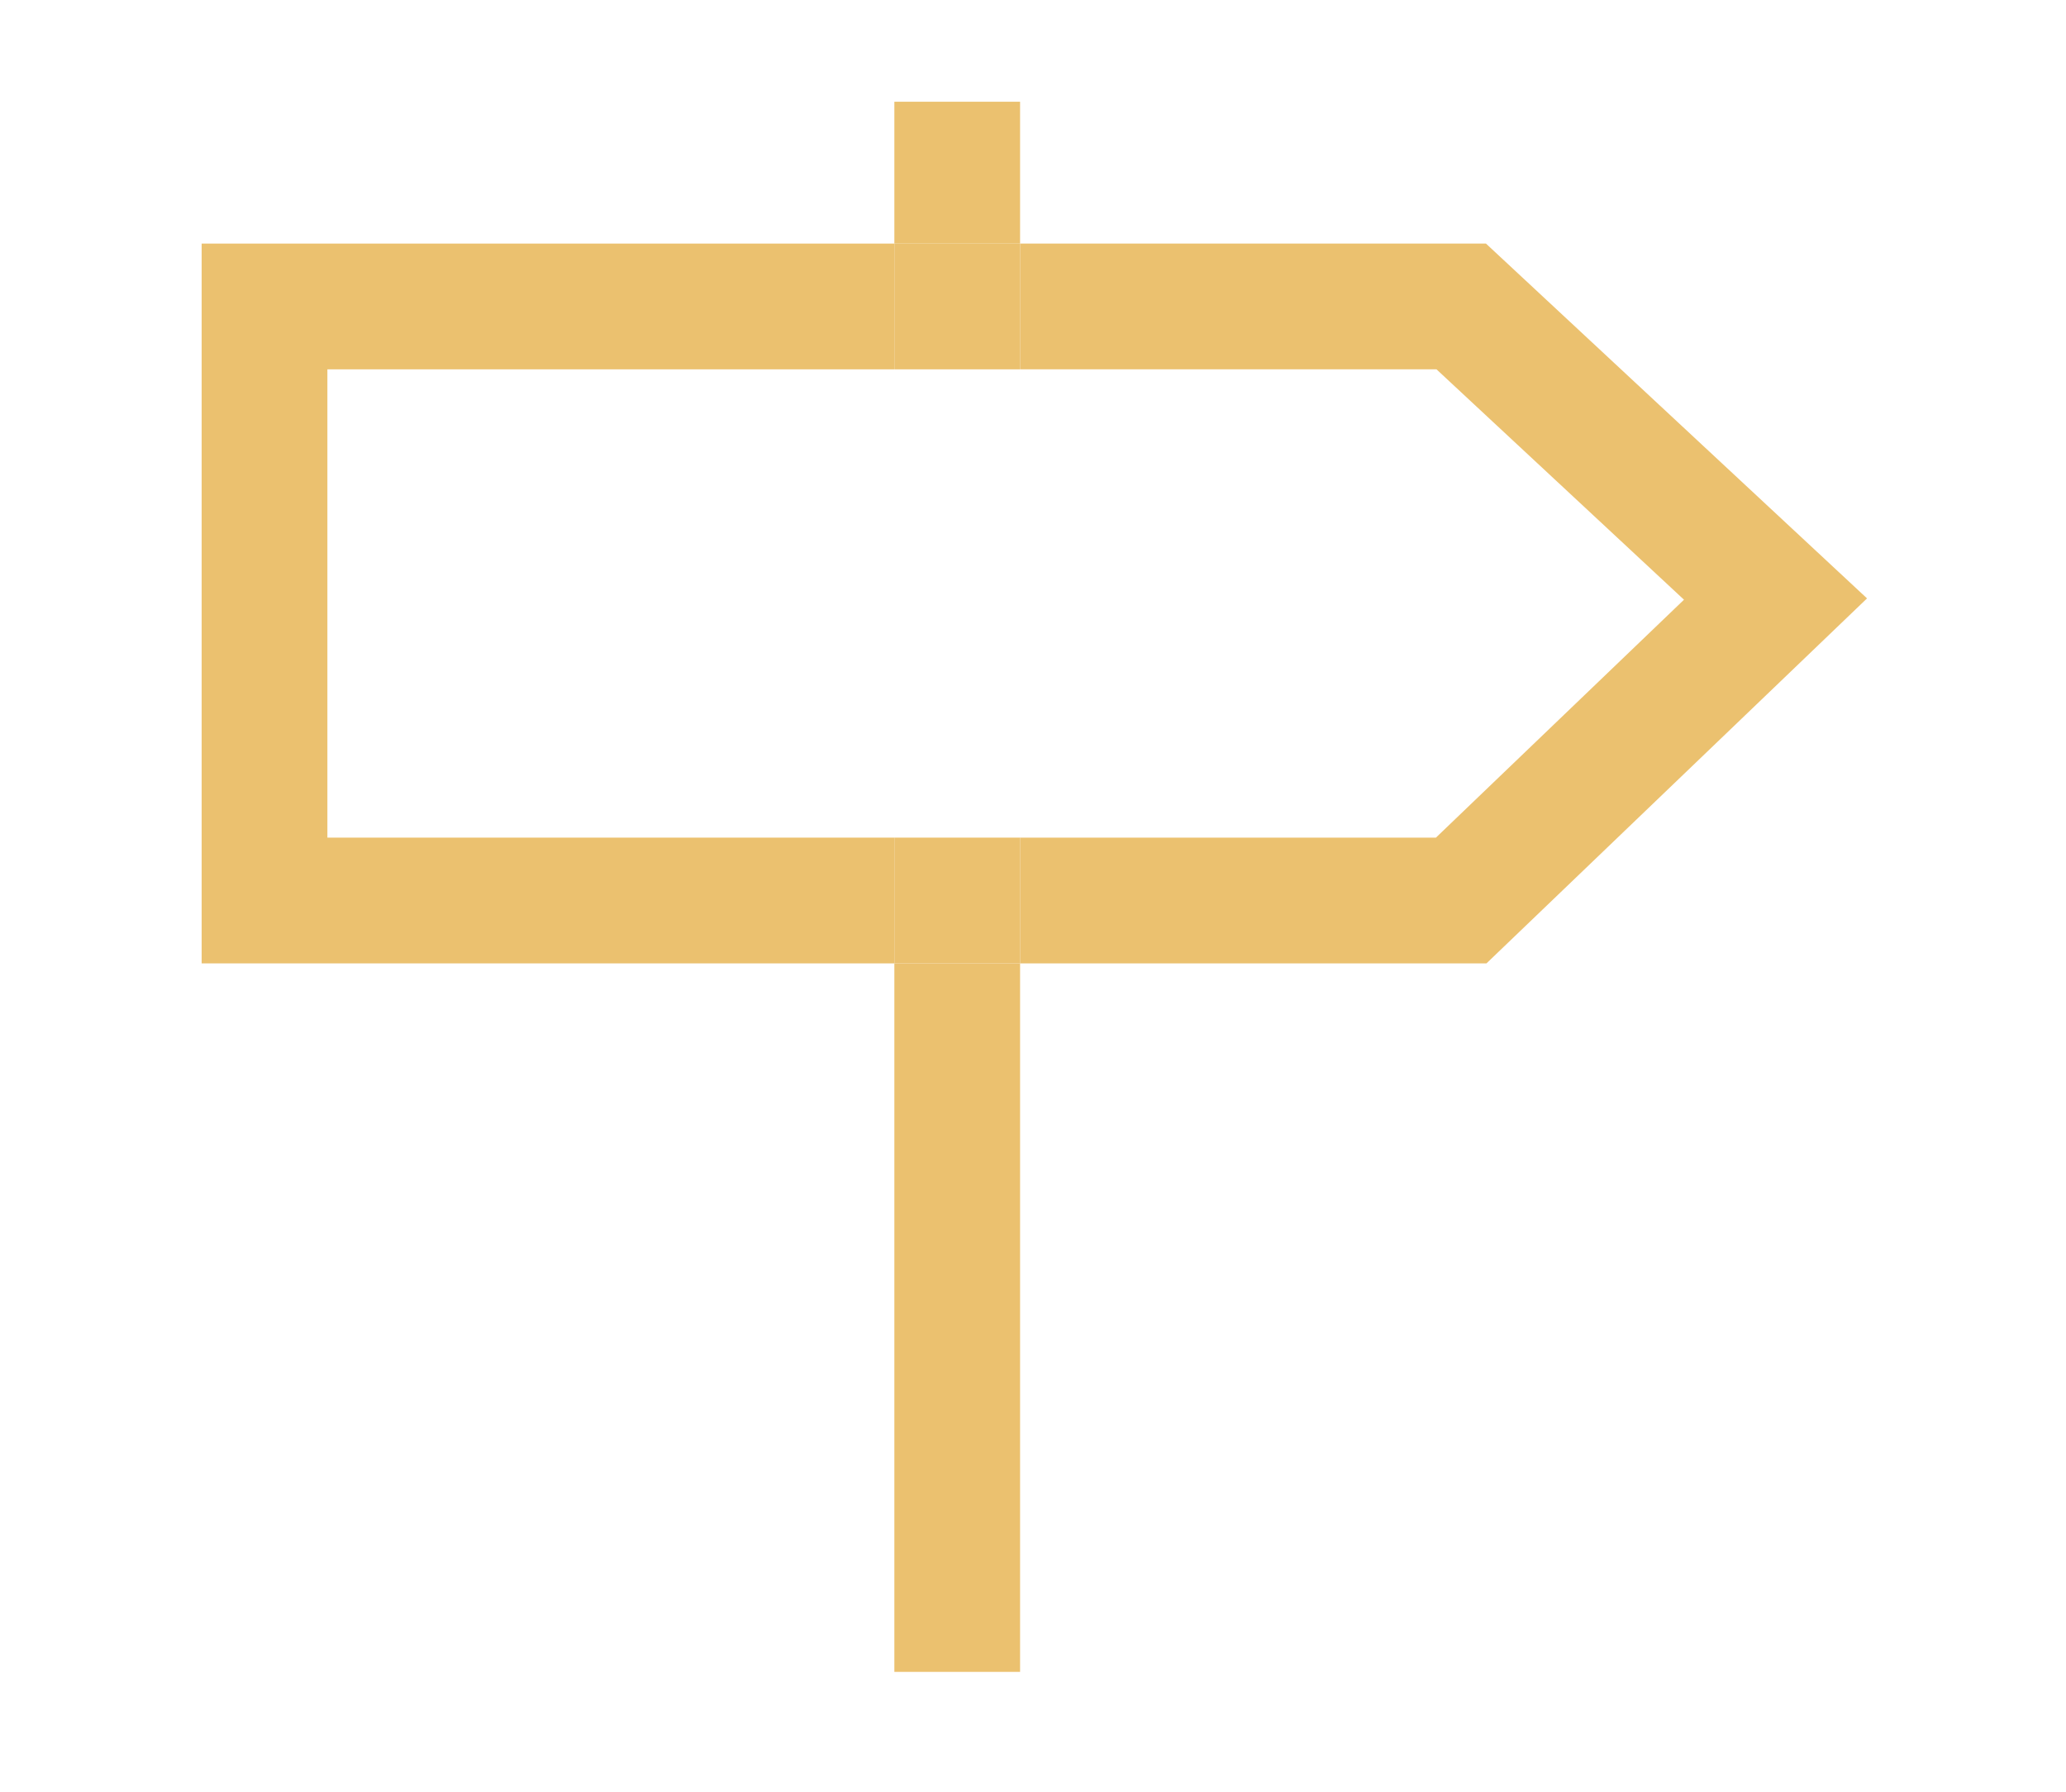
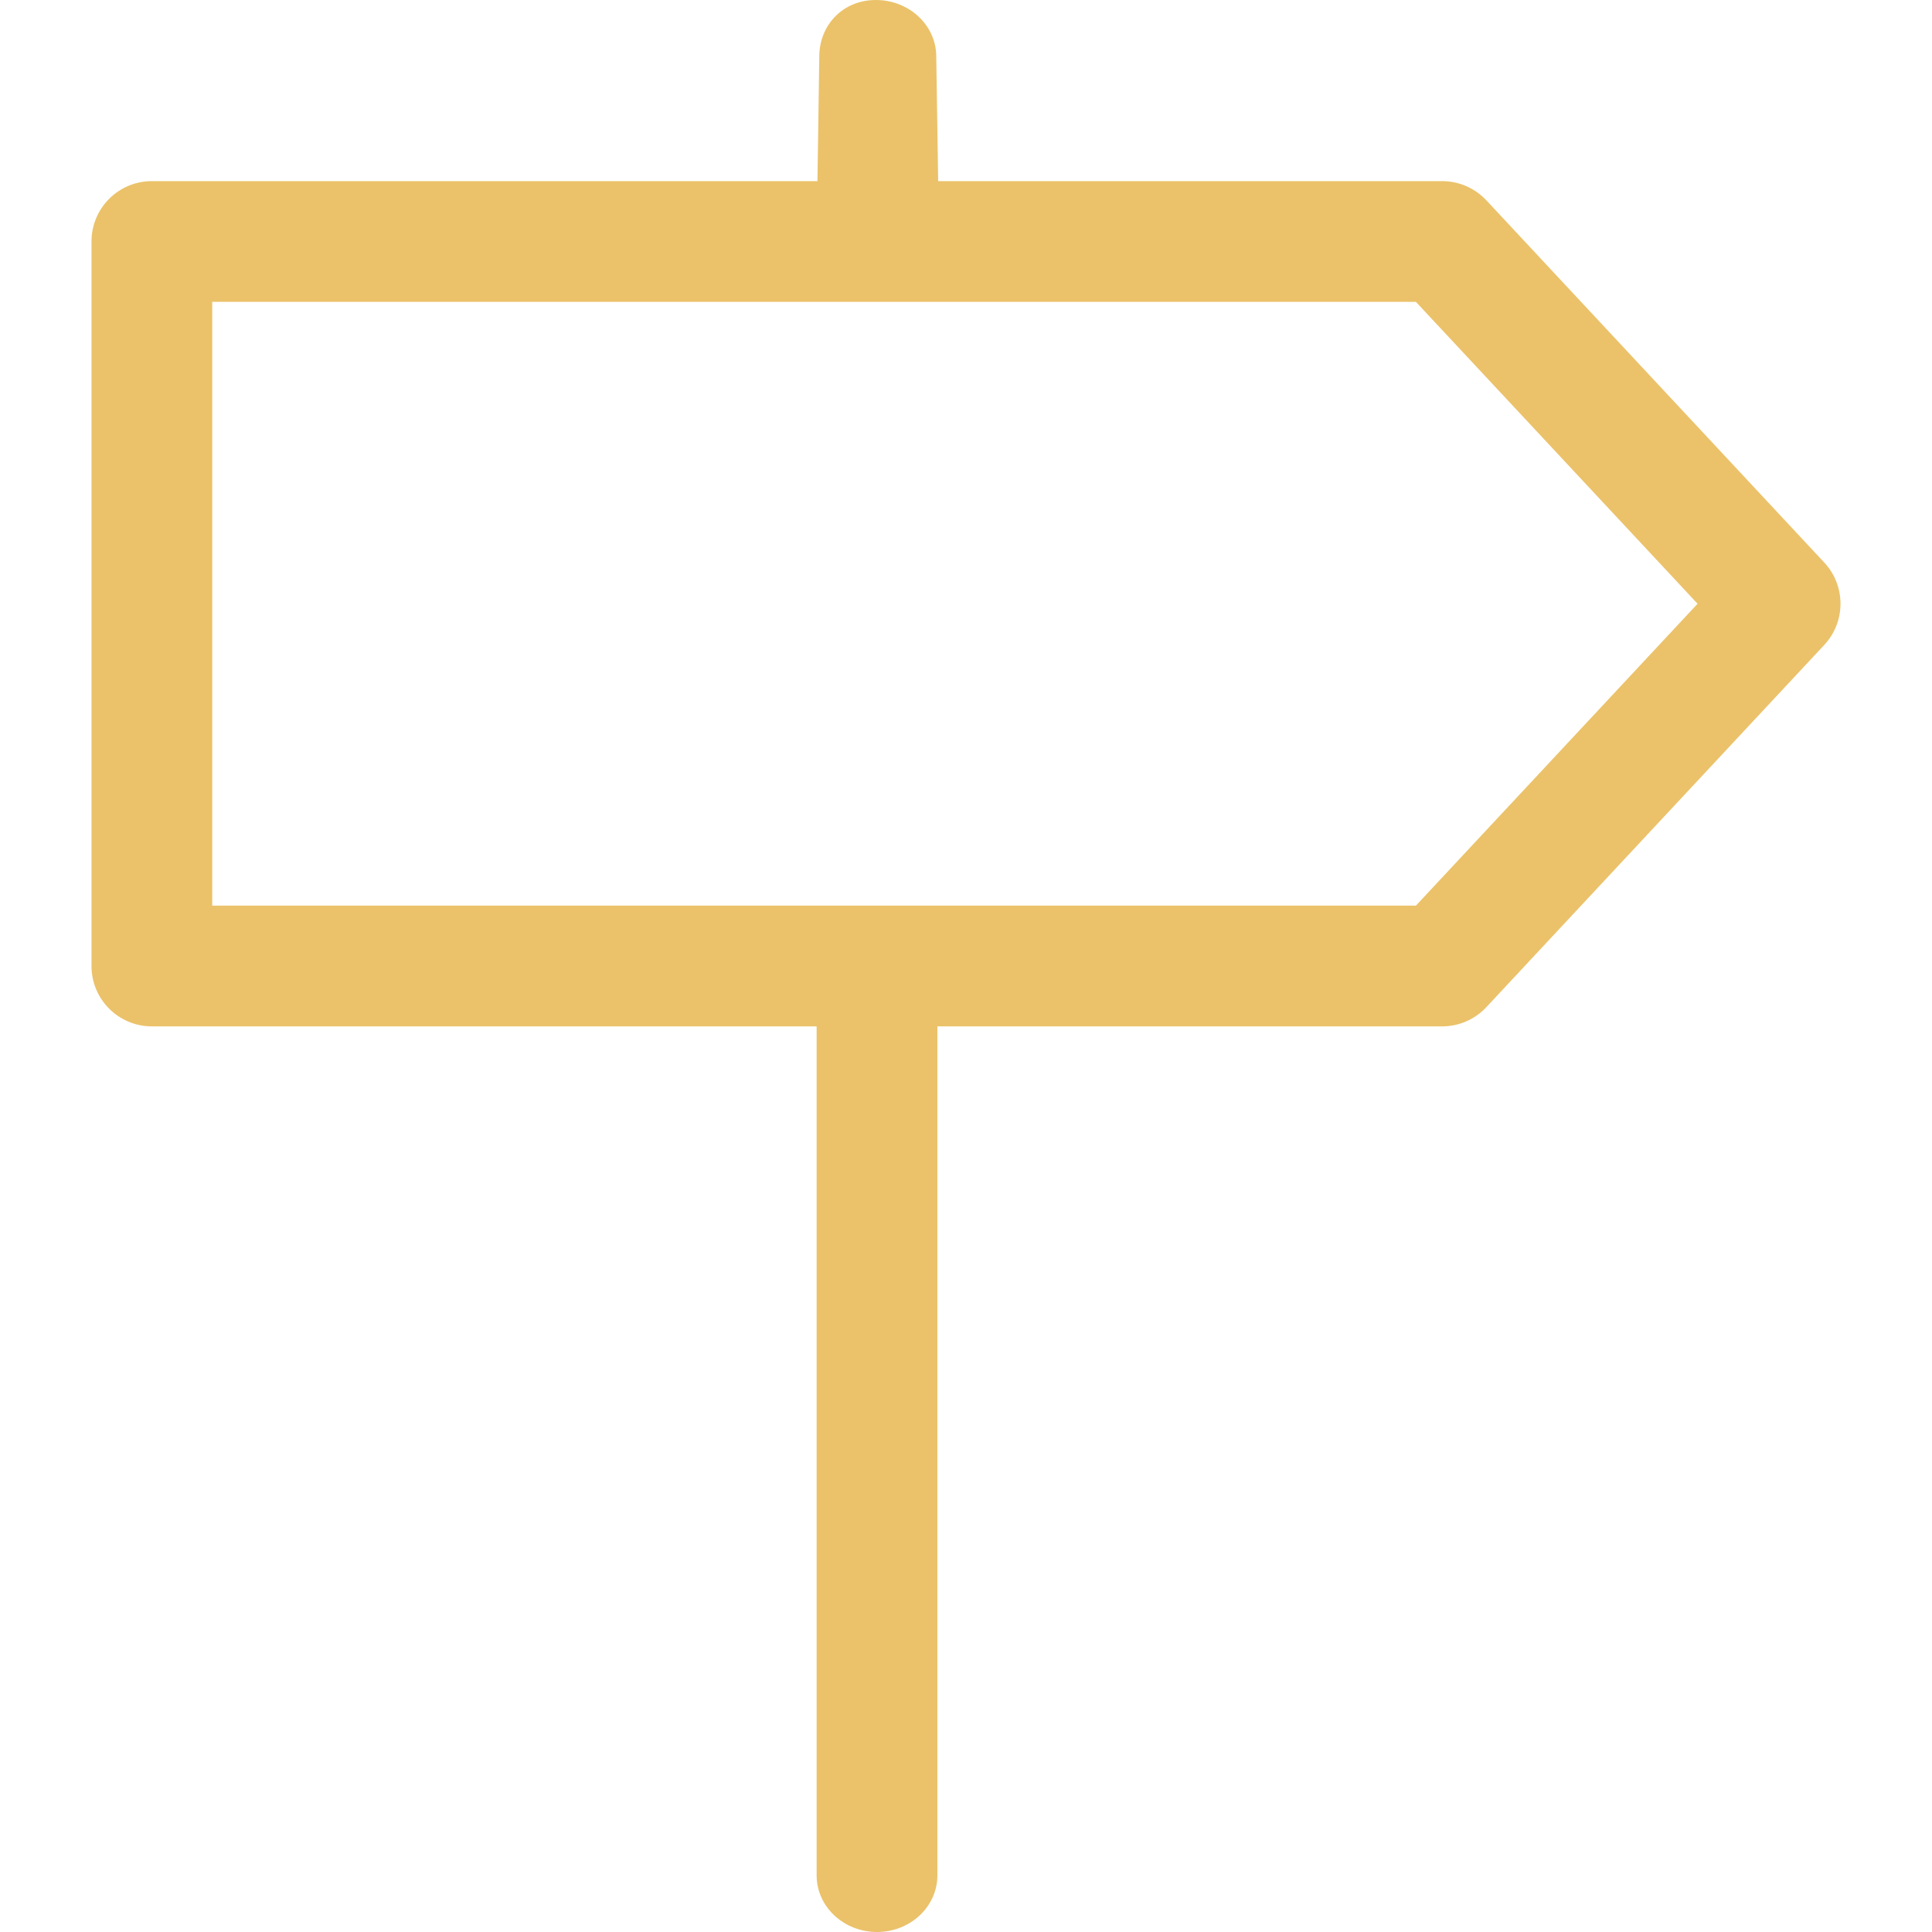
- <svg xmlns="http://www.w3.org/2000/svg" version="1.1" id="Layer_1" x="0px" y="0px" width="32.865px" height="28.5px" viewBox="0 0 32.865 28.5" enable-background="new 0 0 32.865 28.5" xml:space="preserve">
-   <g>
-     <polyline fill="none" points="16.227,13.322 22.842,13.322 26.788,9.538 22.851,5.874 16.227,5.874  " />
-     <polyline fill="none" points="14.227,5.874 5.208,5.874 5.208,13.322 14.227,13.322  " />
-     <polygon fill="#EBC16F" points="5.208,13.322 5.208,5.874 14.227,5.874 14.227,3.874 3.208,3.874 3.208,15.322 14.227,15.322    14.227,13.322  " />
-     <polygon fill="#EBC16F" points="29.7,9.517 23.638,3.874 16.227,3.874 16.227,5.874 22.851,5.874 26.788,9.538 22.842,13.322    16.227,13.322 16.227,15.322 23.646,15.322  " />
-     <rect x="14.227" y="15.322" fill="#EBC16F" width="2" height="11.268" />
-     <rect x="14.227" y="1.618" fill="#EBC16F" width="2" height="2.256" />
-     <line fill="#EBC16F" x1="16.227" y1="5.874" x2="14.227" y2="5.874" />
-     <line fill="#EBC16F" x1="14.227" y1="13.322" x2="16.227" y2="13.322" />
-     <rect x="14.227" y="13.322" fill="#EBC16F" width="2" height="2" />
-     <rect x="14.227" y="3.874" fill="#EBC16F" width="2" height="2" />
-   </g>
+ <svg xmlns="http://www.w3.org/2000/svg" fill="#EBC26A" width="30px" height="30px" viewBox="0 0 1024 1024">
+   <path d="M966.912 298.16l-179.121-192A32.105 32.105 0 0 0 764.367 96h-267.12l-1.008-66c0-16.56-14.336-30-32-30s-30 13.44-30 30l-.975 66H80.496c-17.68 0-32 14.32-32 32v384c0 17.68 14.32 32 32 32h352.336v450c0 16.56 14.336 30 32 30s32-13.44 32-30V544h267.536c8.88 0 17.344-3.68 23.408-10.16l179.12-192c11.472-12.304 11.472-31.376.016-43.68zM750.463 480H112.495V160h637.968l149.28 160z" />
</svg>
